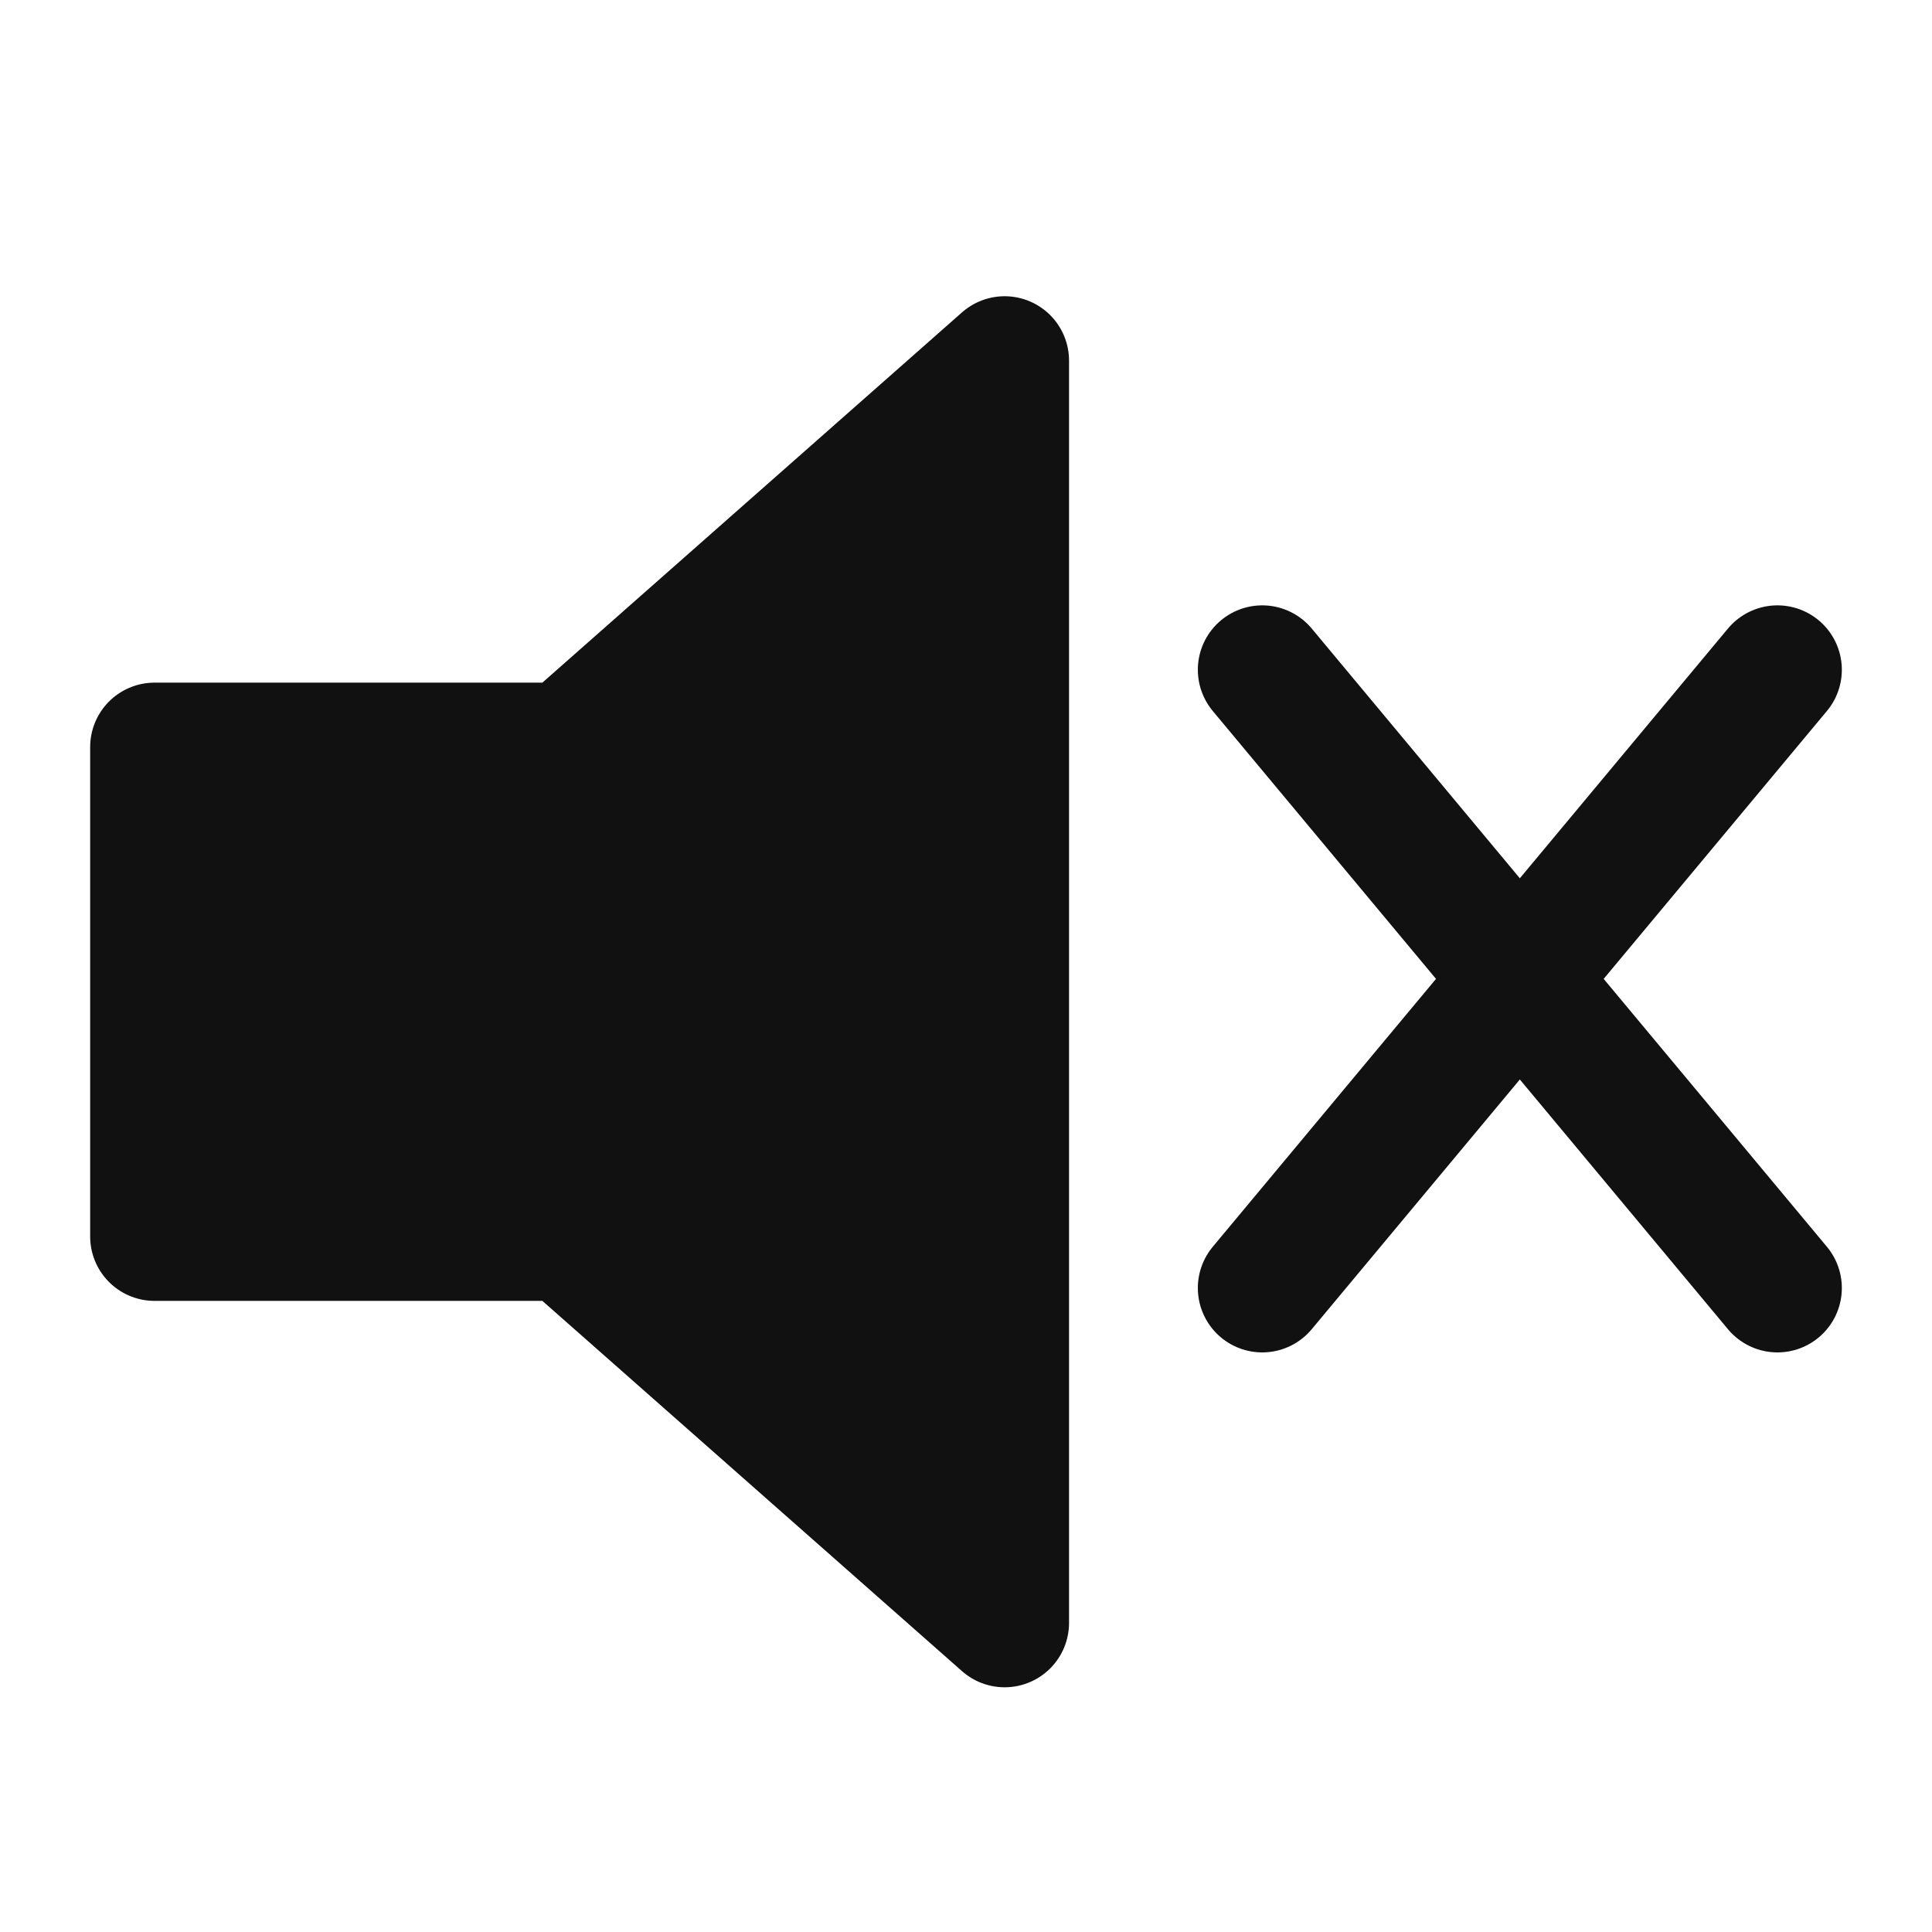
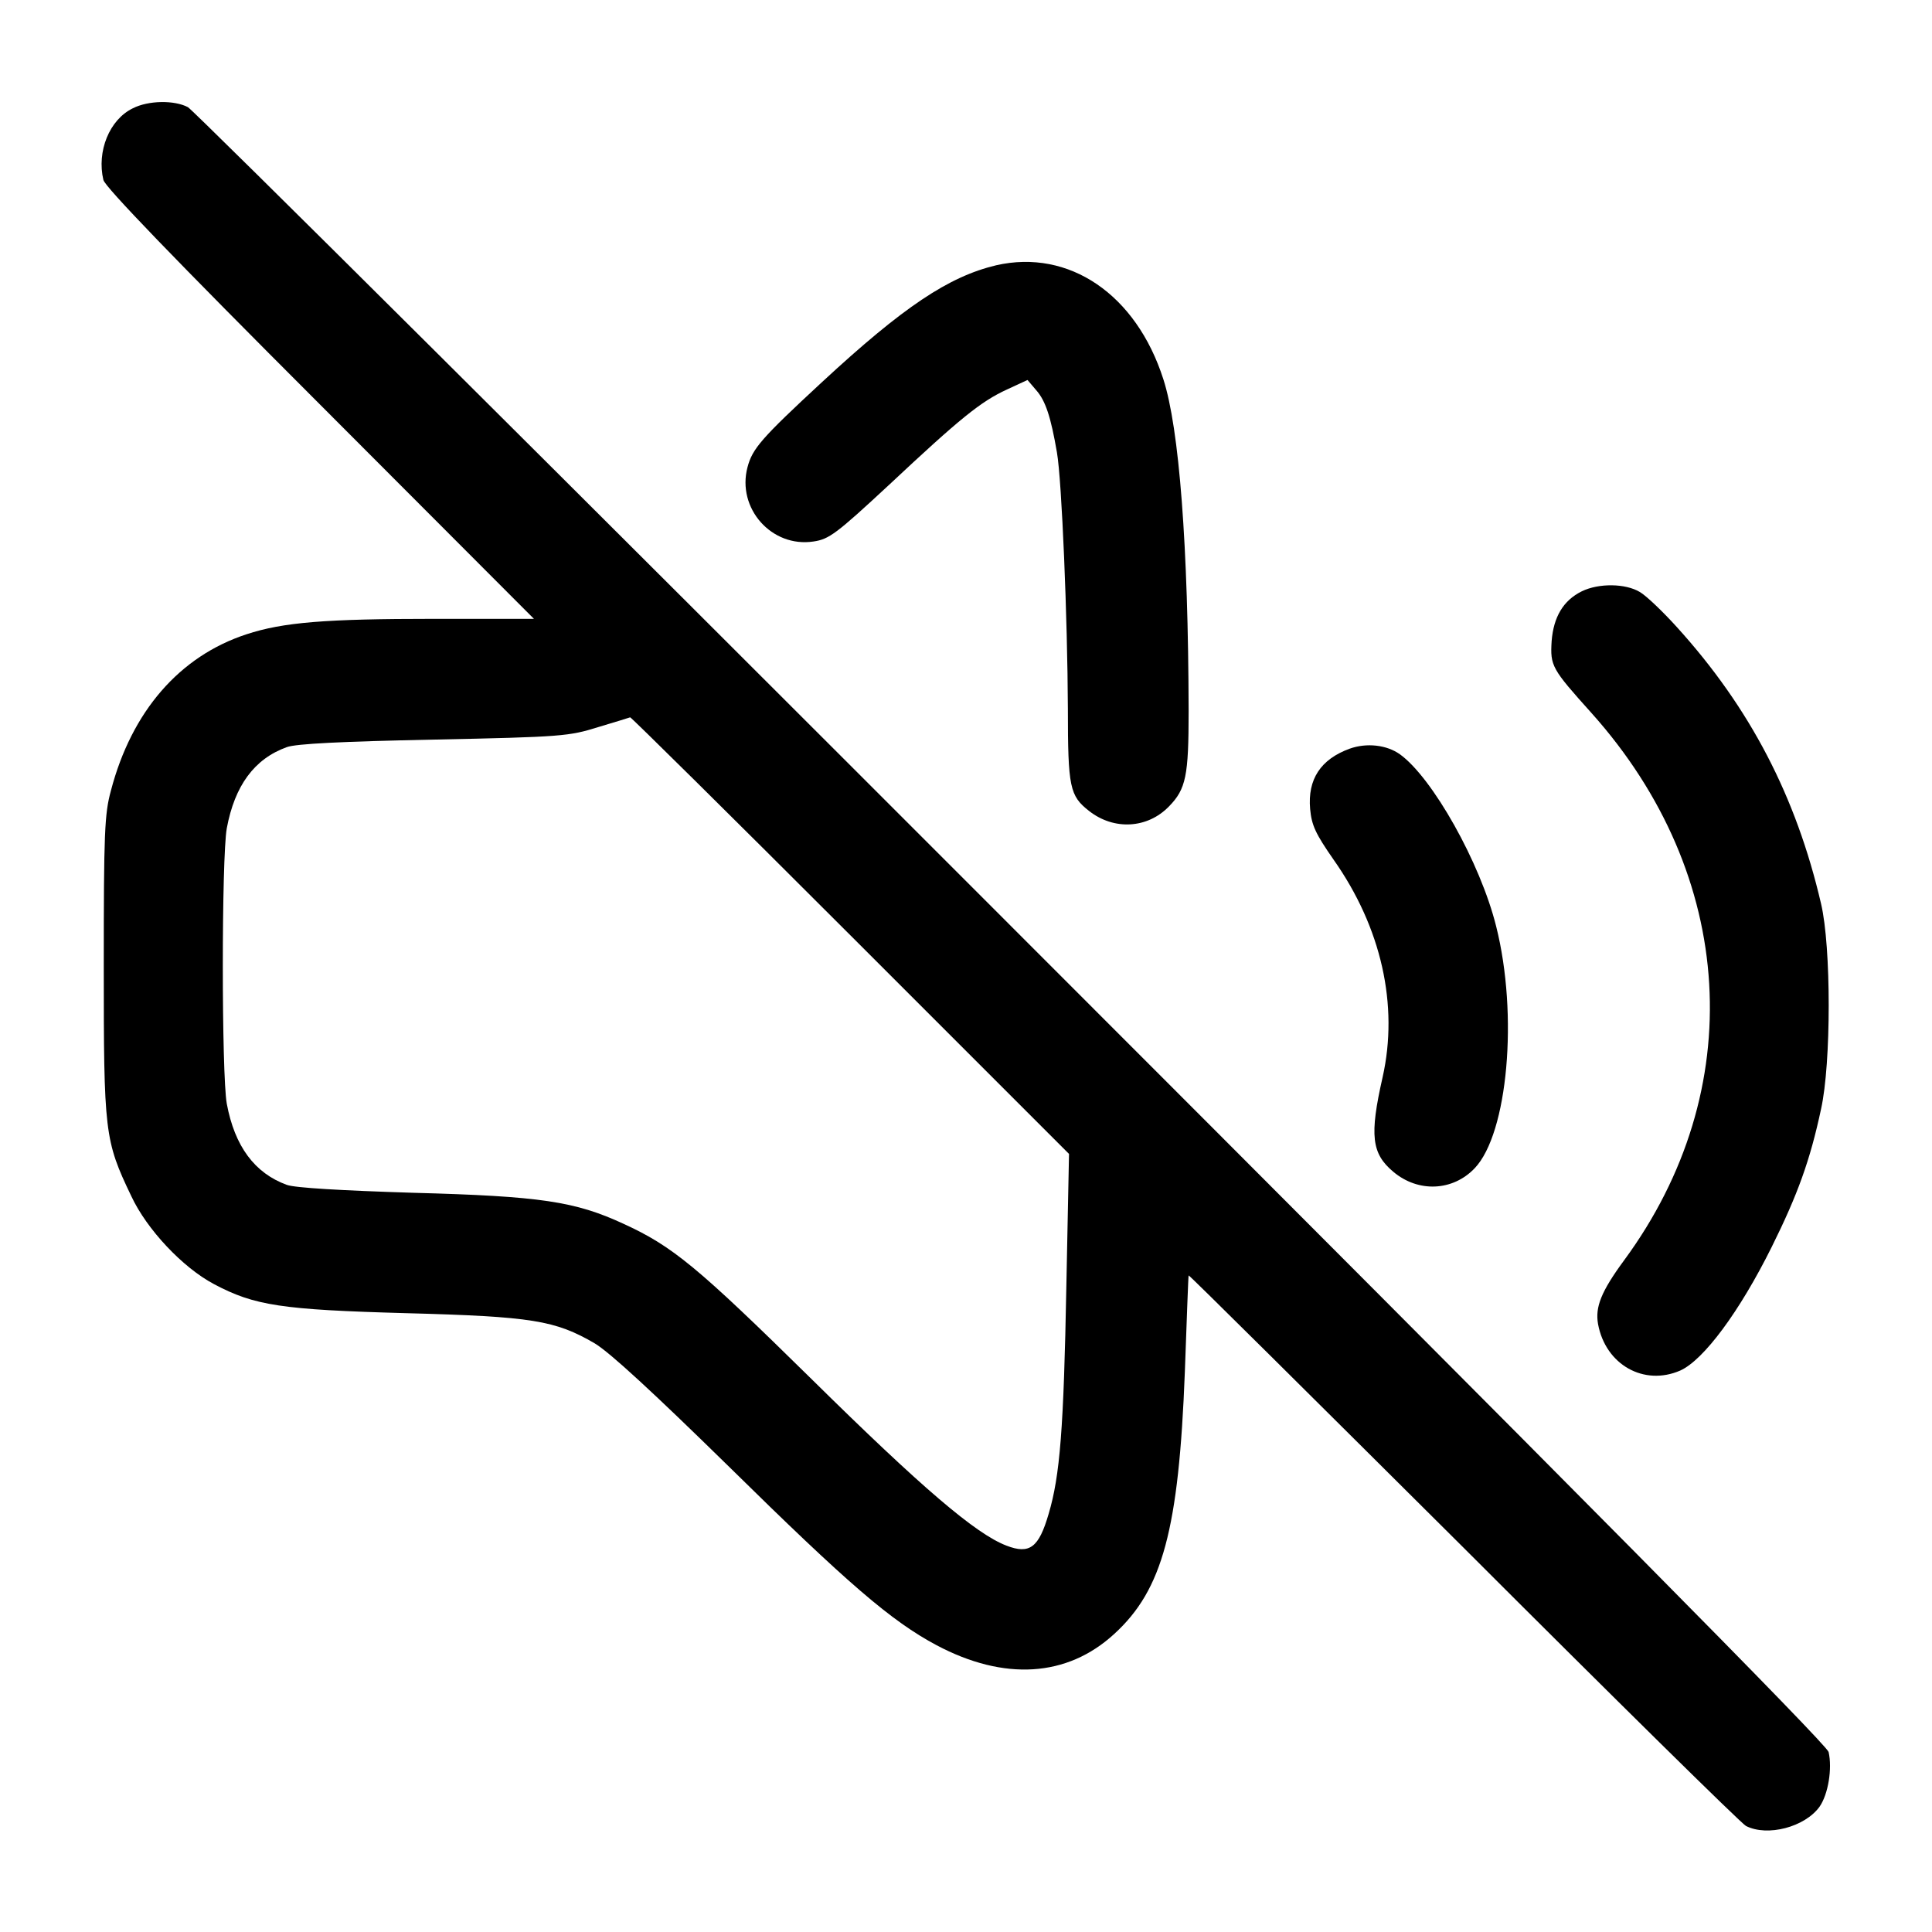
- <svg xmlns="http://www.w3.org/2000/svg" version="1.0" width="500" height="500" viewBox="0 0 75 75" stroke="#111" stroke-width="5">
-   <path d="m39,14-17,15H6V48H22l17,15z" fill="#111" stroke-linejoin="round" />
-   <path d="m49,26 20,24m0-24-20,24" fill="none" stroke-linecap="round" />
+ <svg xmlns="http://www.w3.org/2000/svg" version="1.0" width="512pt" height="512pt" viewBox="0 0 512 512" preserveAspectRatio="xMidYMid meet">
+   <g transform="translate(0,512) scale(0.1,-0.1)" fill="#000000" stroke="none">
+     <path d="M352 4833 c-62 -30 -96 -114 -78 -190 5 -19 185 -206 574 -595 l567 -568 -265 0 c-287 0 -400 -9 -497 -41 -177 -58 -304 -204 -359 -414 -17 -62 -19 -112 -19 -465 0 -442 2 -462 73 -610 41 -88 136 -189 219 -233 107 -57 180 -68 508 -77 336 -9 396 -19 501 -80 40 -24 155 -130 354 -325 318 -313 432 -411 552 -475 179 -95 346 -85 471 30 128 117 171 277 187 695 5 138 9 252 10 255 0 3 327 -322 728 -721 400 -400 737 -732 749 -738 57 -29 156 -3 195 51 23 33 34 101 24 145 -5 20 -649 671 -2164 2186 -1186 1187 -2169 2165 -2184 2173 -36 19 -105 18 -146 -3z m1902 -2192 l579 -579 -7 -348 c-7 -381 -17 -505 -47 -606 -26 -89 -50 -108 -112 -84 -81 31 -224 153 -517 442 -302 297 -367 351 -498 411 -128 59 -218 73 -557 82 -191 6 -313 13 -335 21 -85 31 -138 102 -159 215 -14 78 -14 652 0 730 21 113 73 184 159 215 24 9 145 15 390 20 340 7 358 9 435 33 44 13 82 25 85 26 3 0 266 -260 584 -578z" />
+     <path d="M2640 4417 c-126 -30 -246 -110 -462 -310 -161 -149 -184 -176 -197 -225 -29 -109 64 -214 175 -197 41 6 60 20 200 150 188 176 243 221 313 253 l54 25 23 -27 c25 -28 39 -72 55 -165 13 -75 28 -441 29 -679 0 -209 5 -231 56 -271 66 -52 155 -47 212 12 45 46 52 81 52 252 -1 440 -25 750 -67 880 -72 225 -250 346 -443 302z" />
+     <path d="M4192 3553 c-49 -24 -75 -68 -80 -132 -4 -66 0 -73 106 -191 384 -429 418 -999 86 -1450 -61 -83 -77 -124 -69 -169 20 -108 122 -165 218 -123 62 28 157 156 242 327 69 139 102 230 131 366 27 121 27 430 0 544 -66 284 -188 519 -382 733 -37 41 -81 83 -98 93 -38 23 -109 24 -154 2z" />
+     <path d="M3577 3136 c-77 -28 -112 -81 -105 -160 4 -43 14 -65 62 -134 127 -180 173 -386 130 -577 -35 -154 -29 -202 28 -250 66 -56 158 -52 216 9 88 92 116 407 57 641 -42 169 -169 394 -255 456 -35 25 -88 31 -133 15z" />
+   </g>
</svg>
